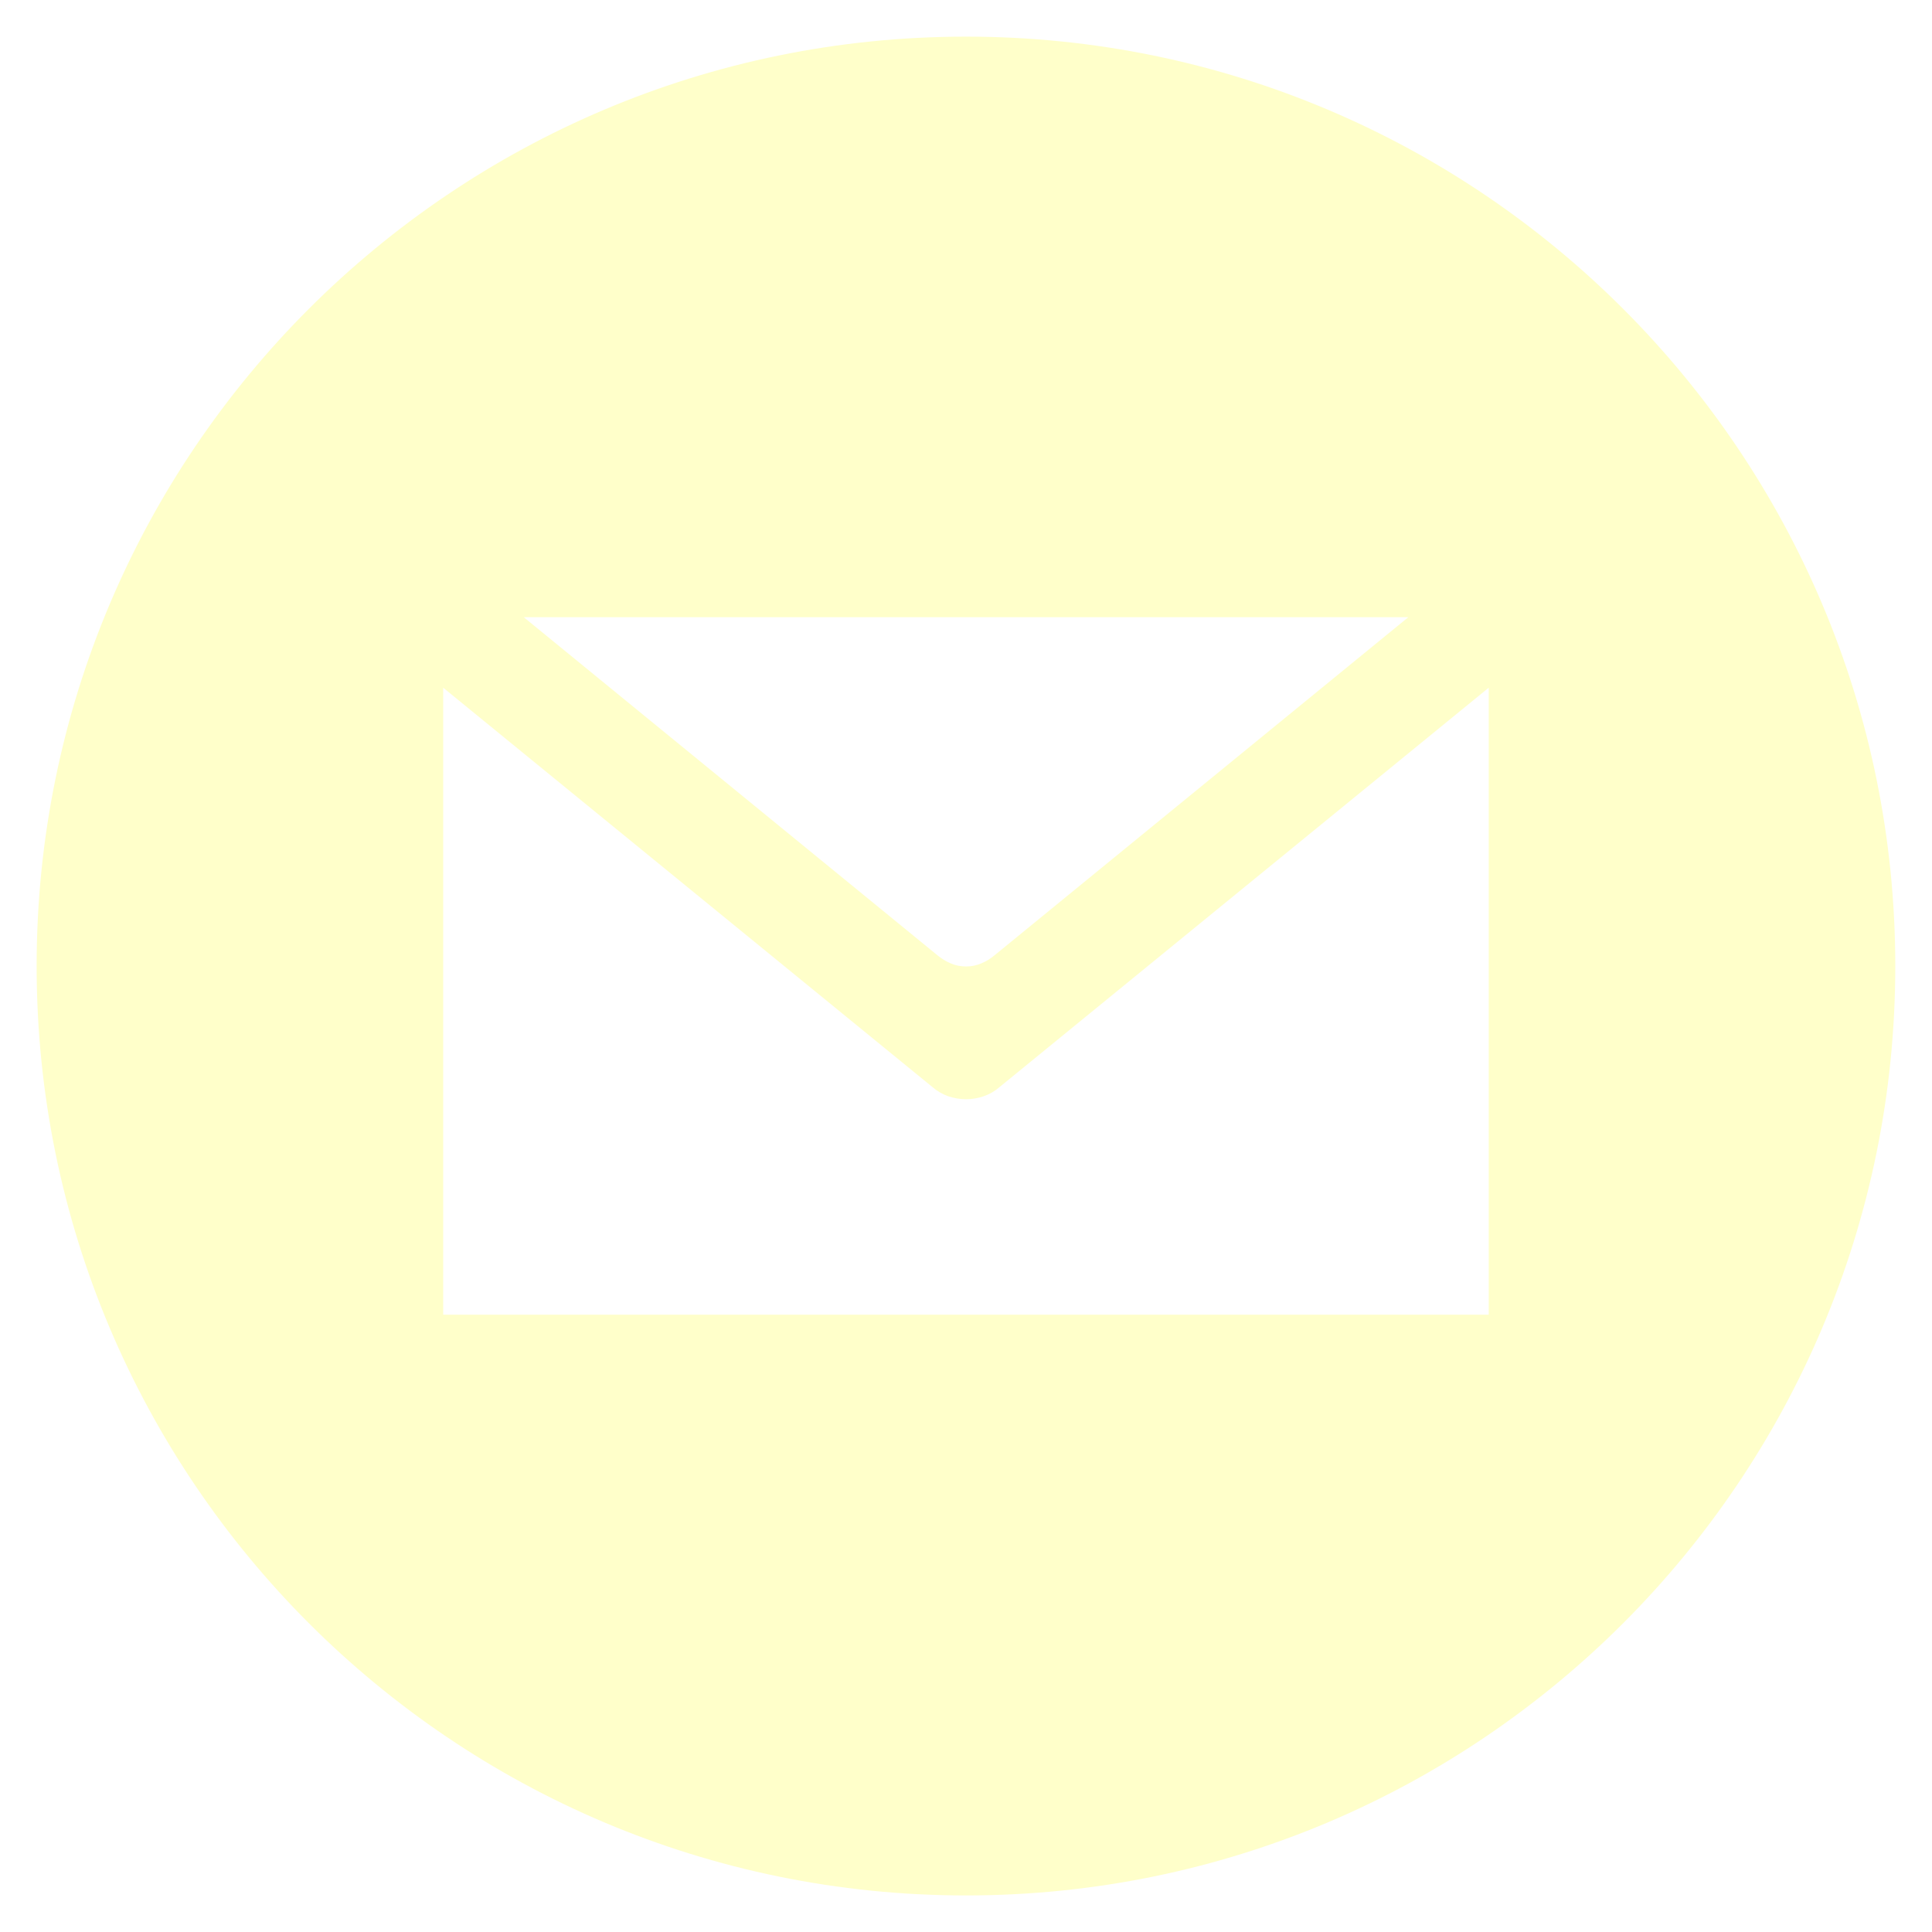
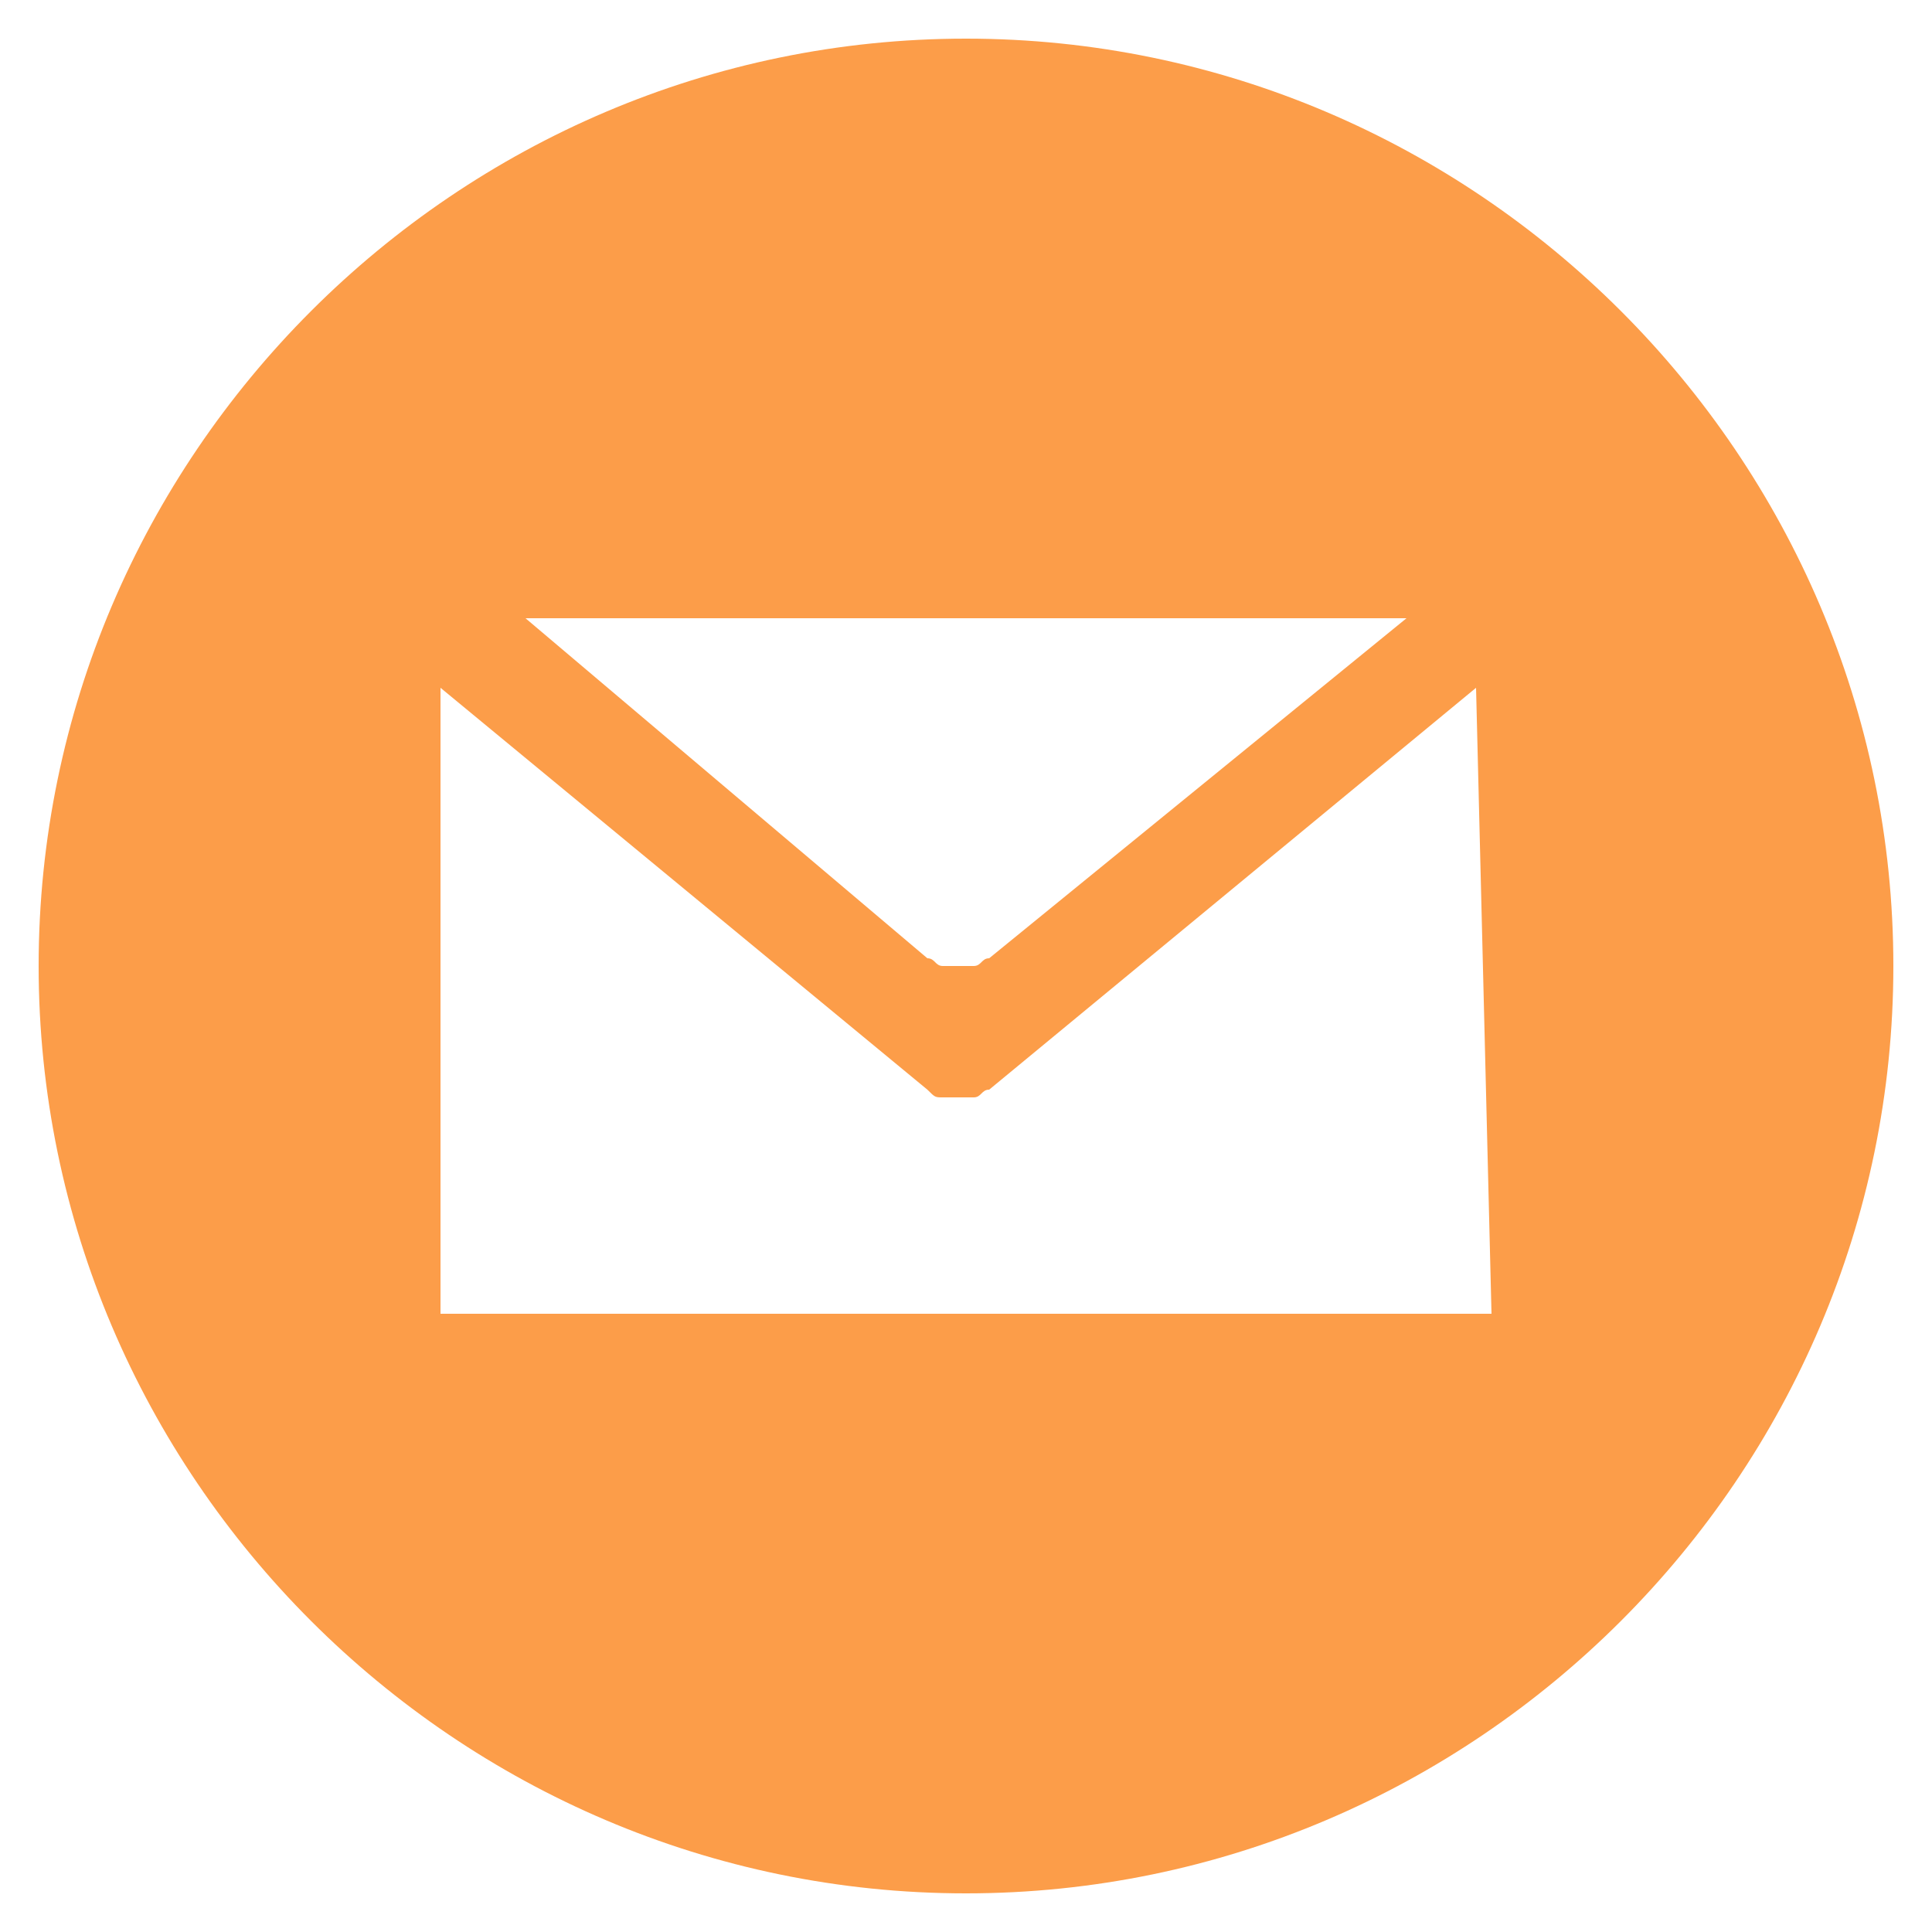
- <svg xmlns="http://www.w3.org/2000/svg" version="1.1" id="Layer_1" x="0px" y="0px" width="25px" height="25px" viewBox="0 0 25 25" enable-background="new 0 0 25 25" xml:space="preserve">
+ <svg xmlns="http://www.w3.org/2000/svg" version="1.1" id="Layer_1" x="0px" y="0px" viewBox="0 0 25 25" style="enable-background:new 0 0 25 25;" xml:space="preserve">
+   <style type="text/css">
+ 	.st0{fill:#FC9D49;}
+ </style>
  <g id="Layer_1_1_">
-     <path fill="#FFFFCA" d="M12.501,0.474C5.858,0.474,0.474,5.859,0.474,12.5c0,6.643,5.385,12.027,12.027,12.027   c6.642,0,12.024-5.385,12.024-12.027C24.525,5.859,19.143,0.474,12.501,0.474z M18.223,7.987l-5.353,4.374   c-0.053,0.044-0.109,0.079-0.172,0.105c-0.063,0.027-0.127,0.04-0.197,0.04s-0.137-0.013-0.199-0.04   c-0.062-0.026-0.119-0.062-0.172-0.105L6.778,7.987H18.223z M19.266,17.012H5.735V8.899l6.33,5.167   c0.061,0.053,0.129,0.092,0.203,0.119c0.076,0.025,0.152,0.039,0.232,0.039c0.078,0,0.156-0.013,0.23-0.039   c0.075-0.026,0.143-0.065,0.205-0.119l6.329-5.167v8.113H19.266z" />
+     <path class="st0" d="M12.5,0.5c-6.6,0-12,5.4-12,12c0,6.6,5.4,12,12,12s12-5.4,12-12C24.5,5.9,19.1,0.5,12.5,0.5z M18.2,8l-5.4,4.4   c-0.1,0-0.1,0.1-0.2,0.1c-0.1,0-0.1,0-0.2,0s-0.1,0-0.2,0c-0.1,0-0.1-0.1-0.2-0.1L6.8,8H18.2z M19.3,17H5.7V8.9l6.3,5.2   c0.1,0.1,0.1,0.1,0.2,0.1c0.1,0,0.2,0,0.2,0c0.1,0,0.2,0,0.2,0c0.1,0,0.1-0.1,0.2-0.1l6.3-5.2L19.3,17C19.3,17,19.3,17,19.3,17z" />
  </g>
  <g id="Layer_2">
</g>
</svg>
